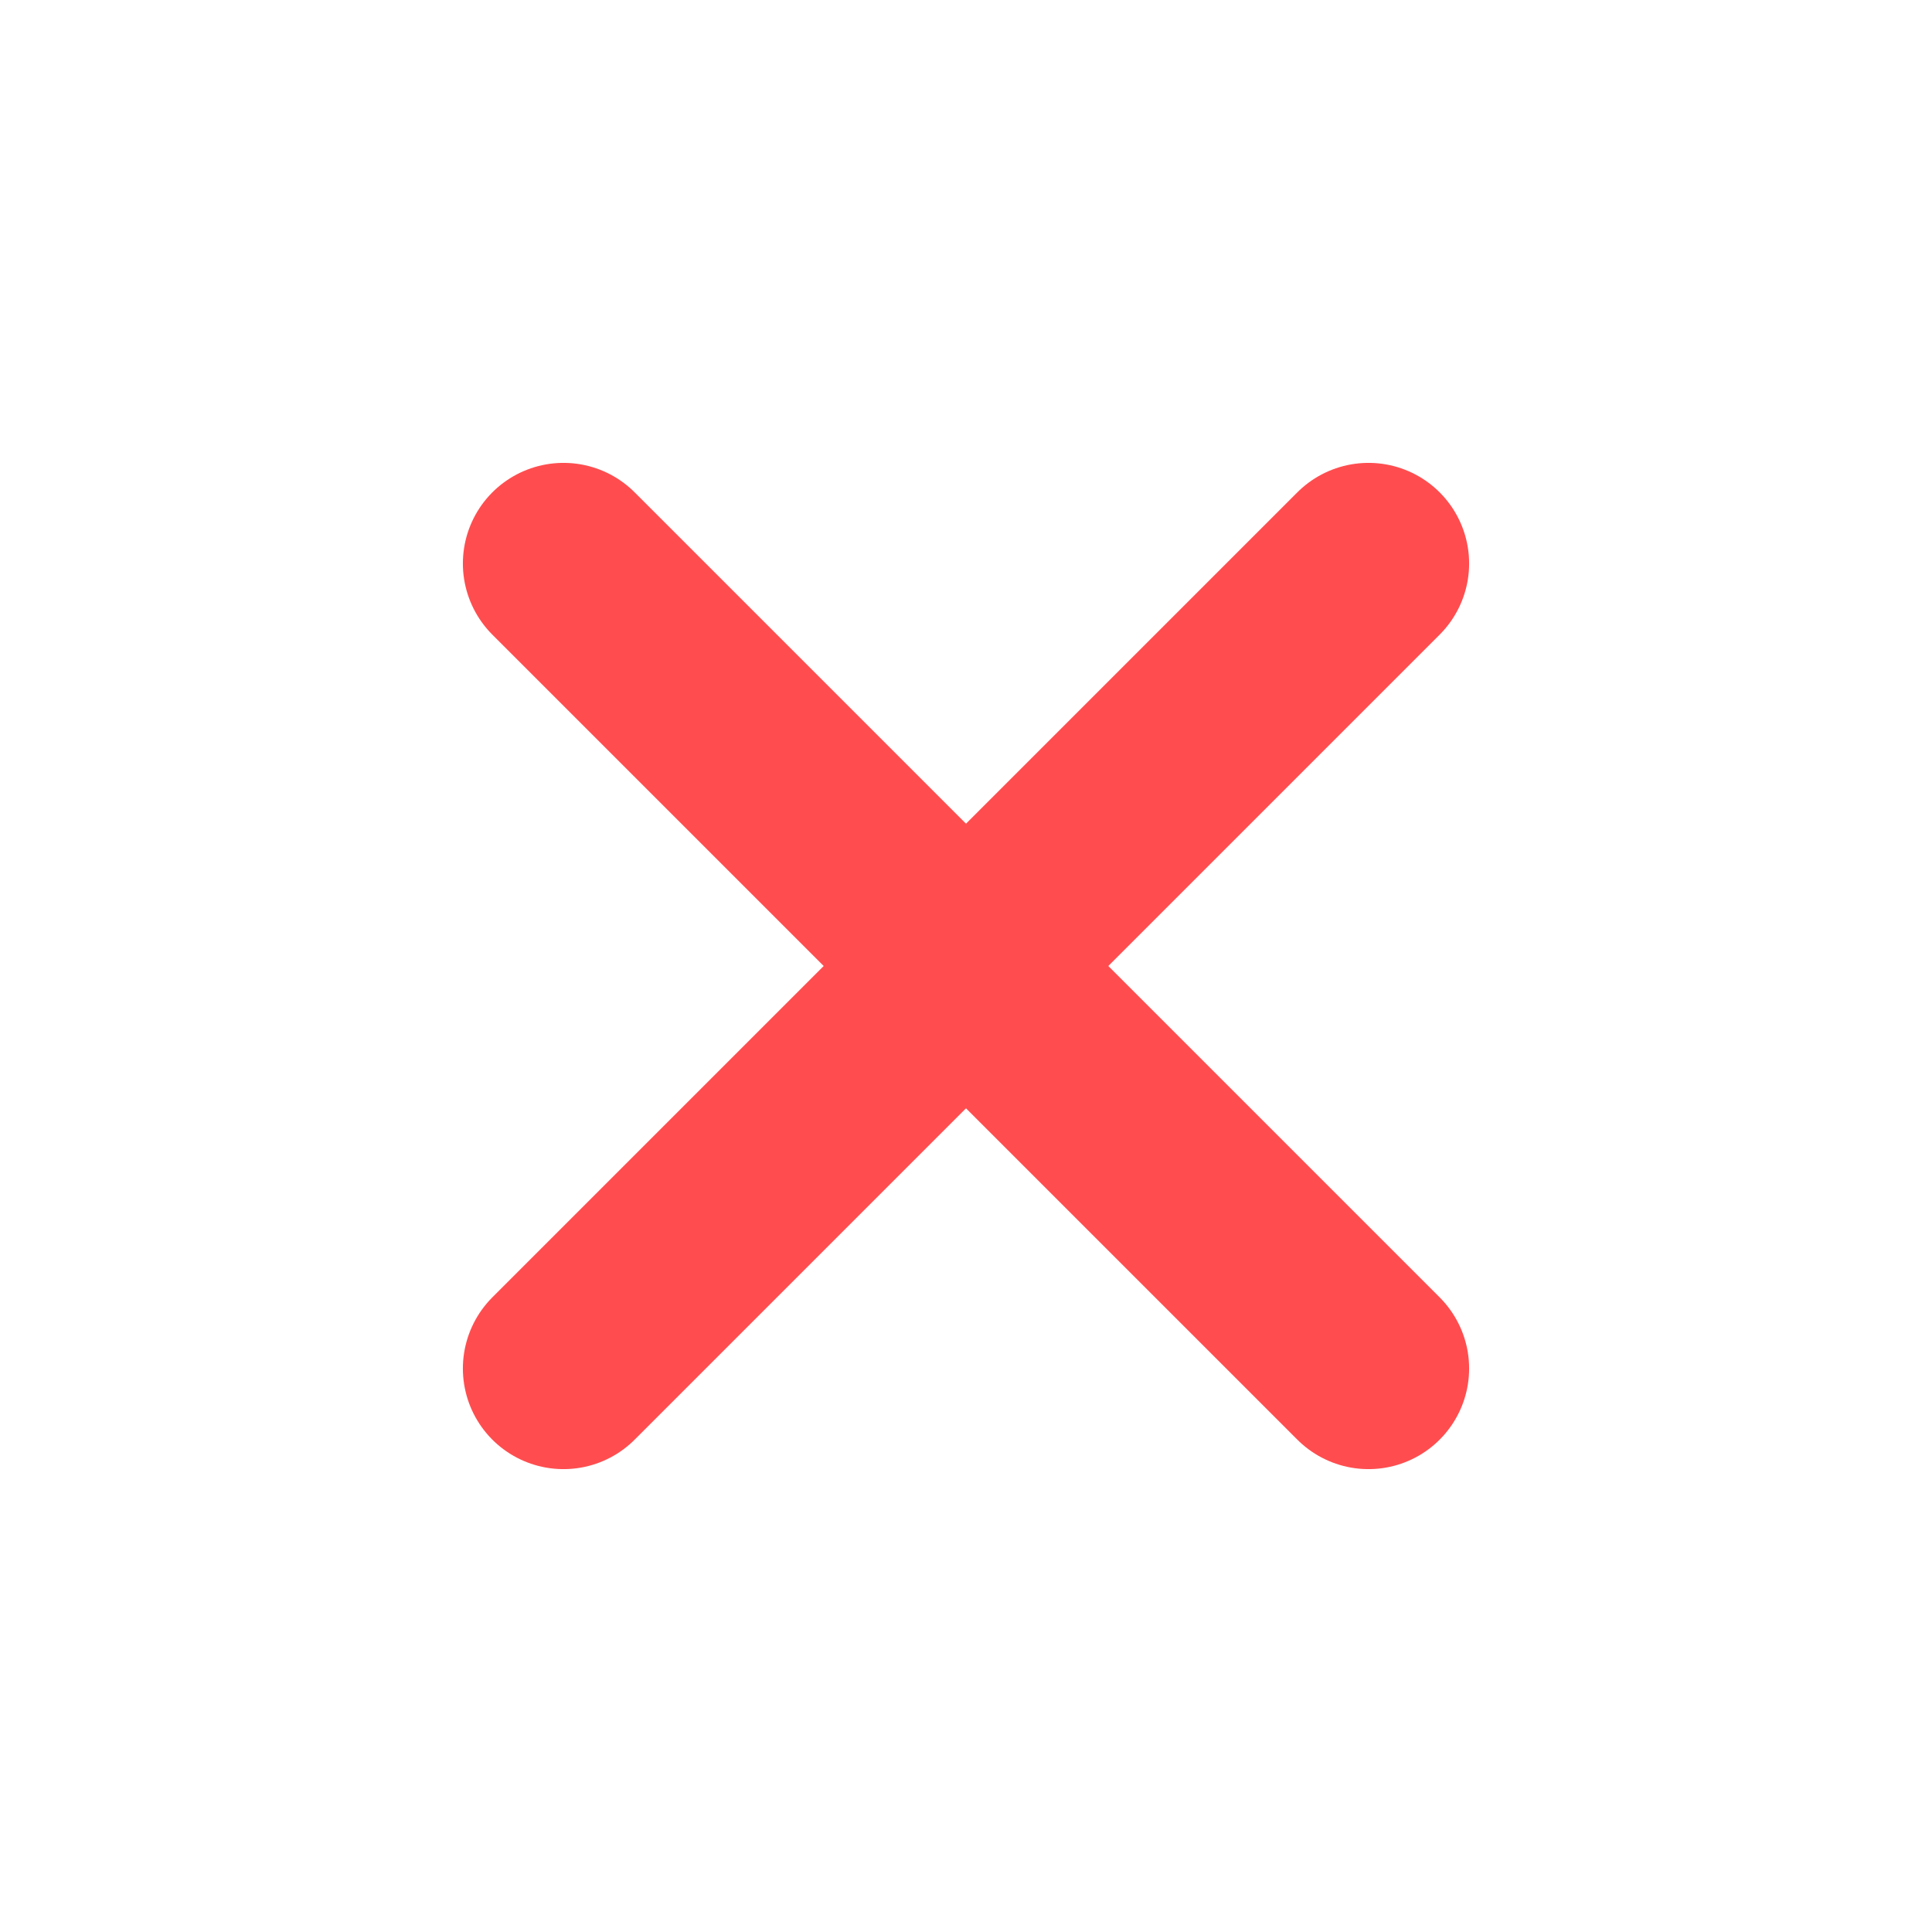
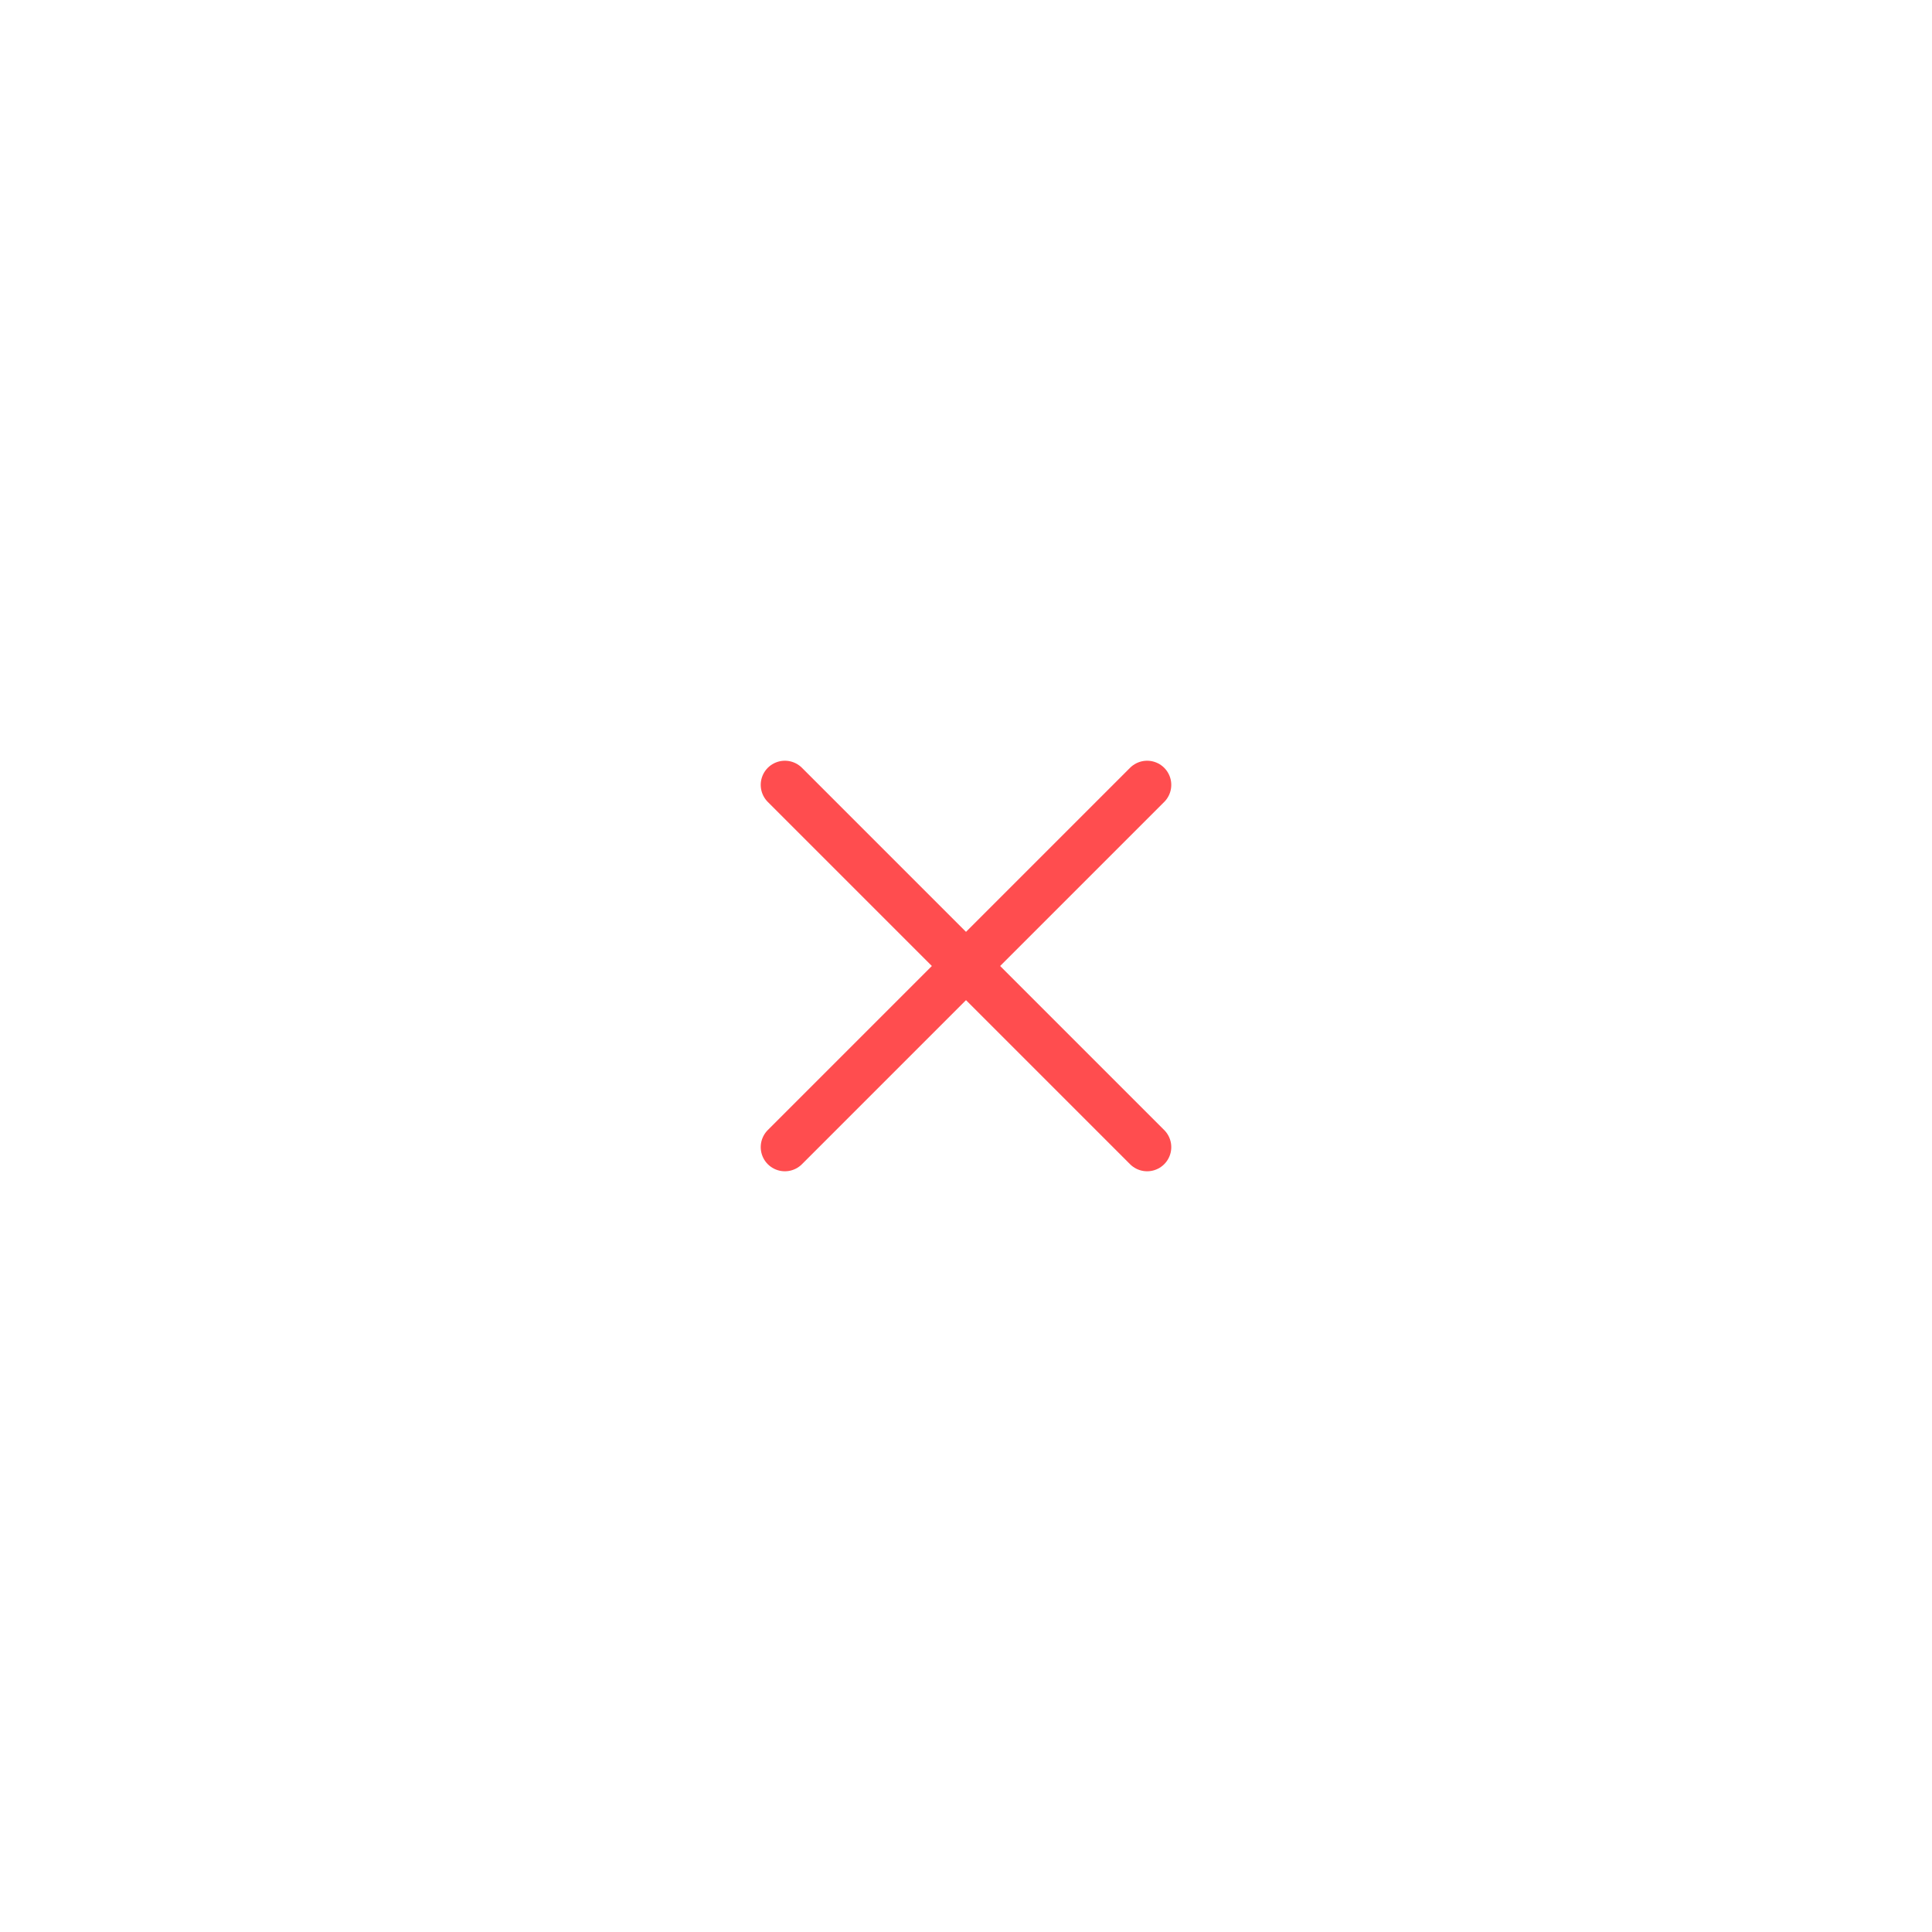
<svg xmlns="http://www.w3.org/2000/svg" width="24" height="24" viewBox="0 0 24 24" fill="none">
-   <path d="M7 7L17 17" stroke="#FF4D4F" stroke-width="2.5" stroke-linecap="round" stroke-linejoin="round" />
-   <path d="M17 7L7 17" stroke="#FF4D4F" stroke-width="2.5" stroke-linecap="round" stroke-linejoin="round" />
+   <path d="M9.75 9.75L14.25 14.25" stroke="#FF4D4F" stroke-width="0.6" stroke-linecap="round" stroke-linejoin="round" />
+   <path d="M14.25 9.75L9.75 14.25" stroke="#FF4D4F" stroke-width="0.6" stroke-linecap="round" stroke-linejoin="round" />
</svg>
